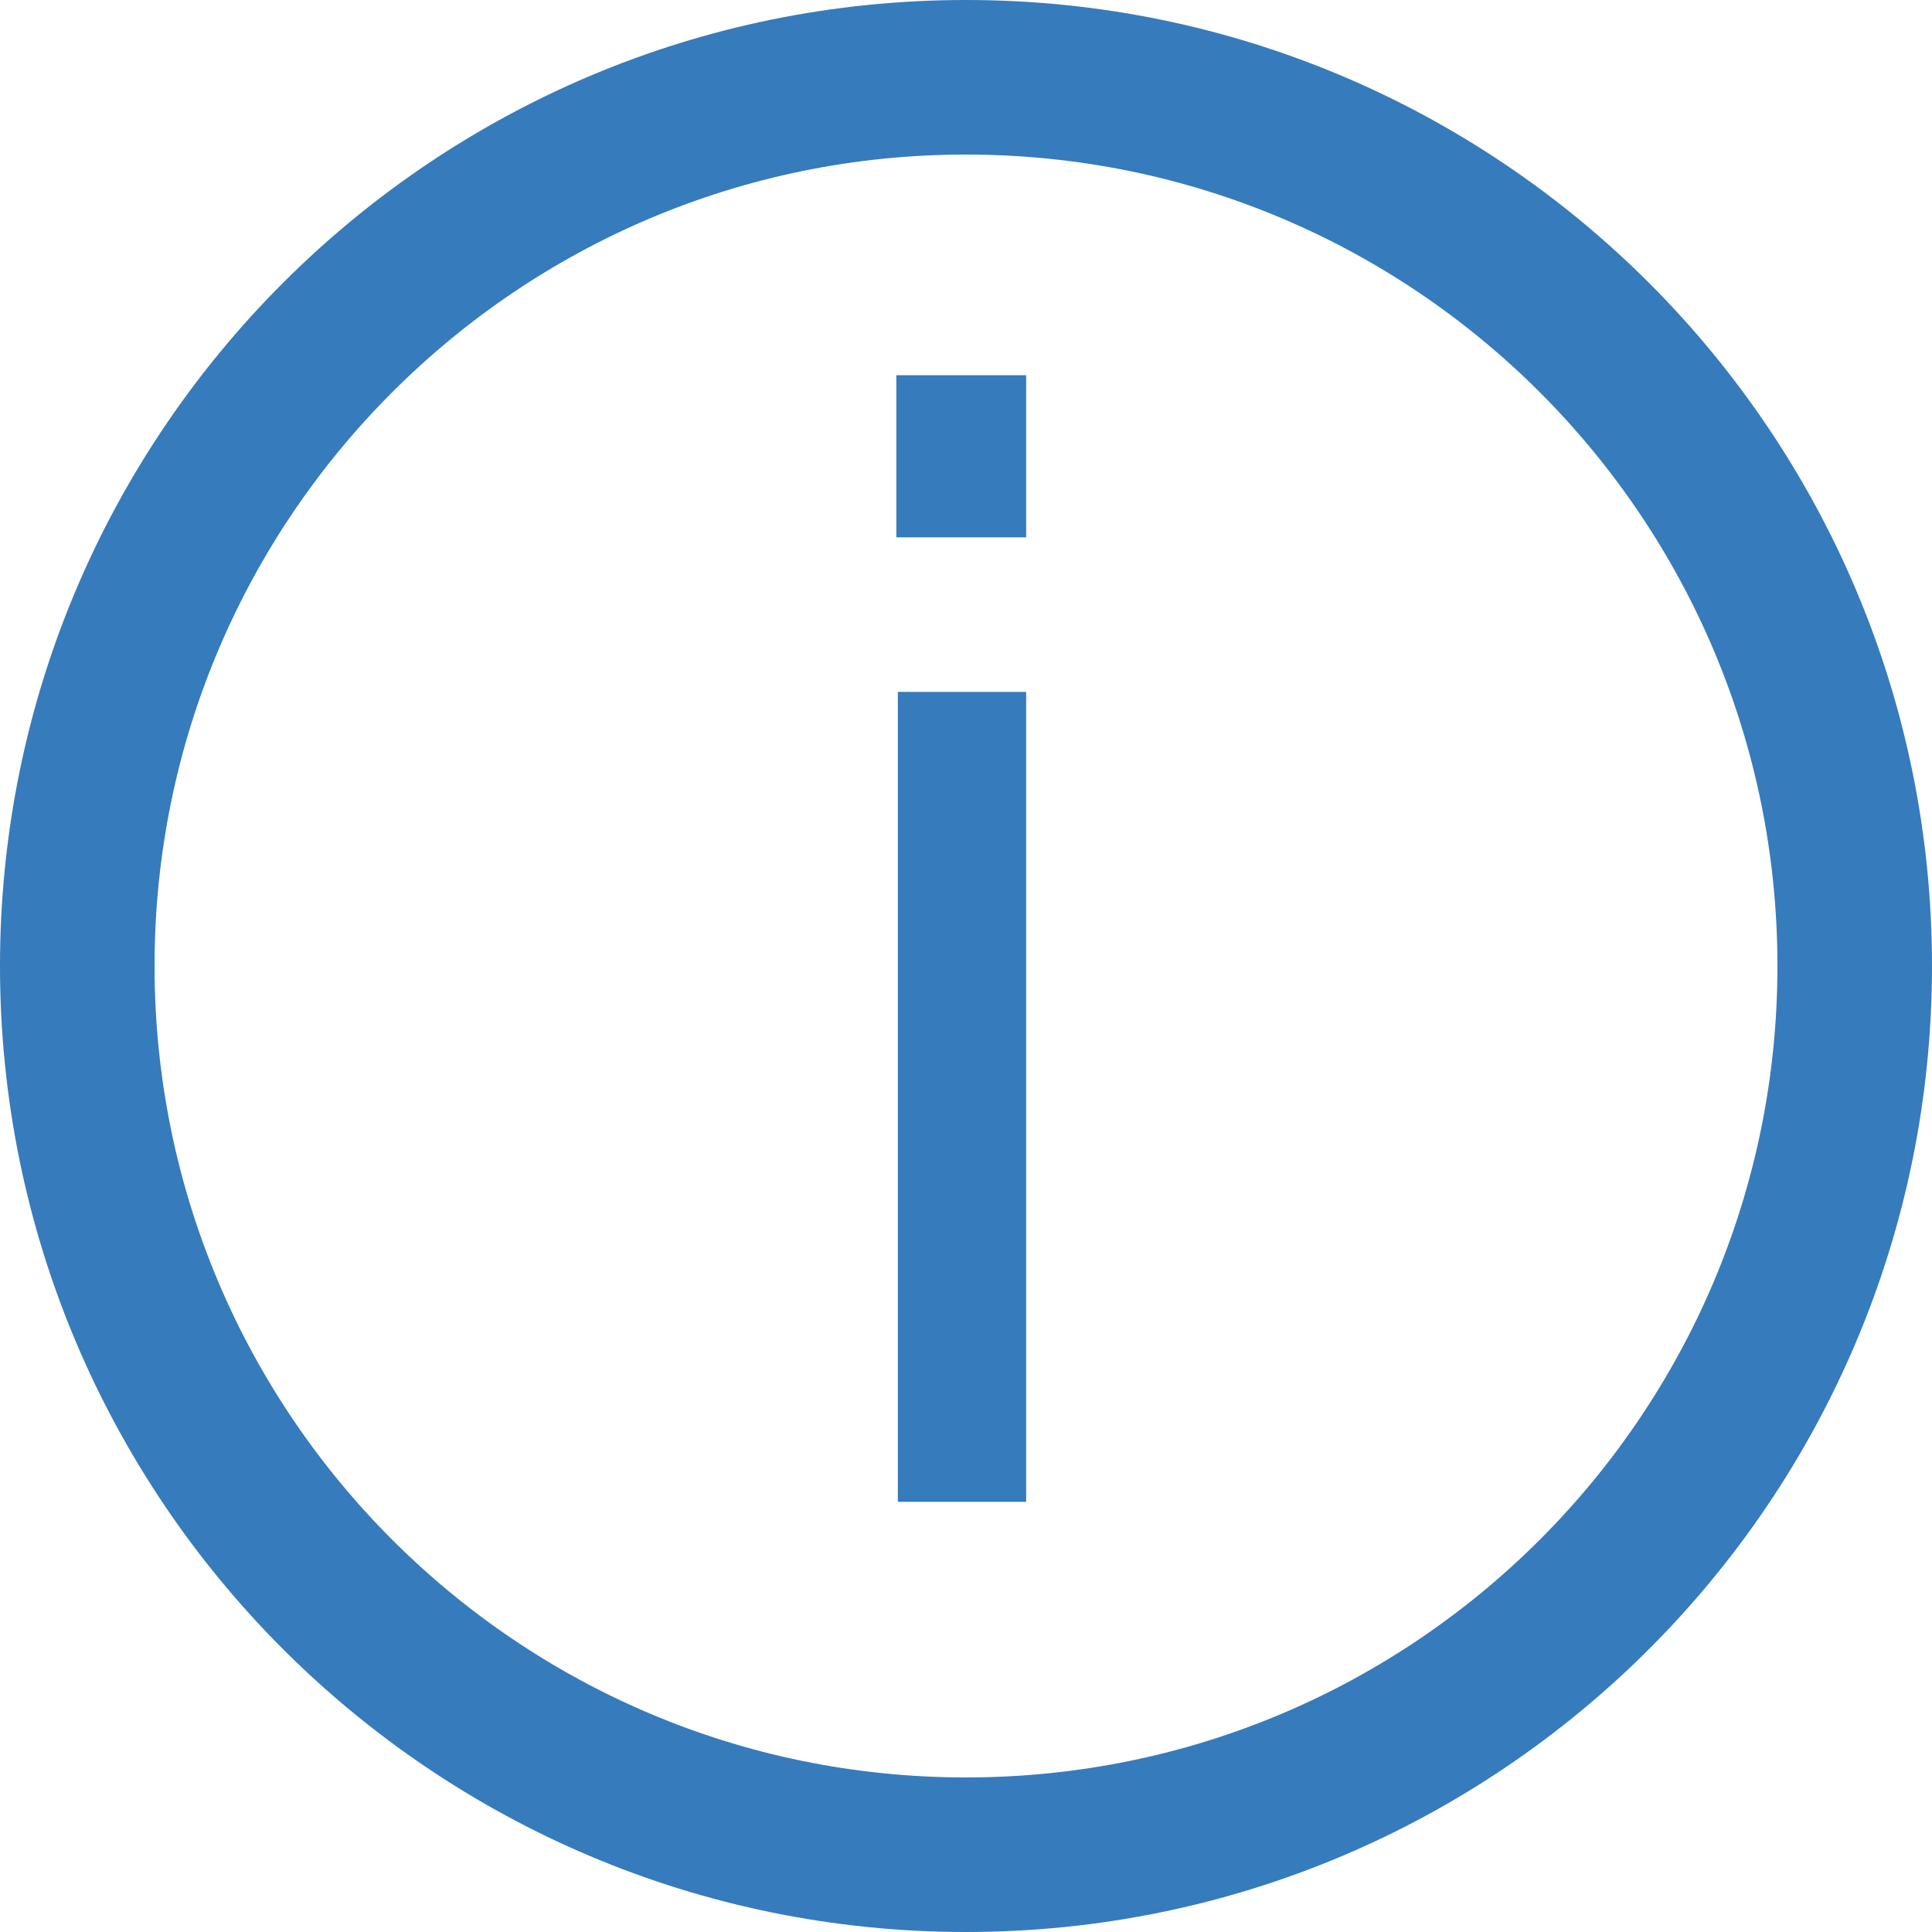
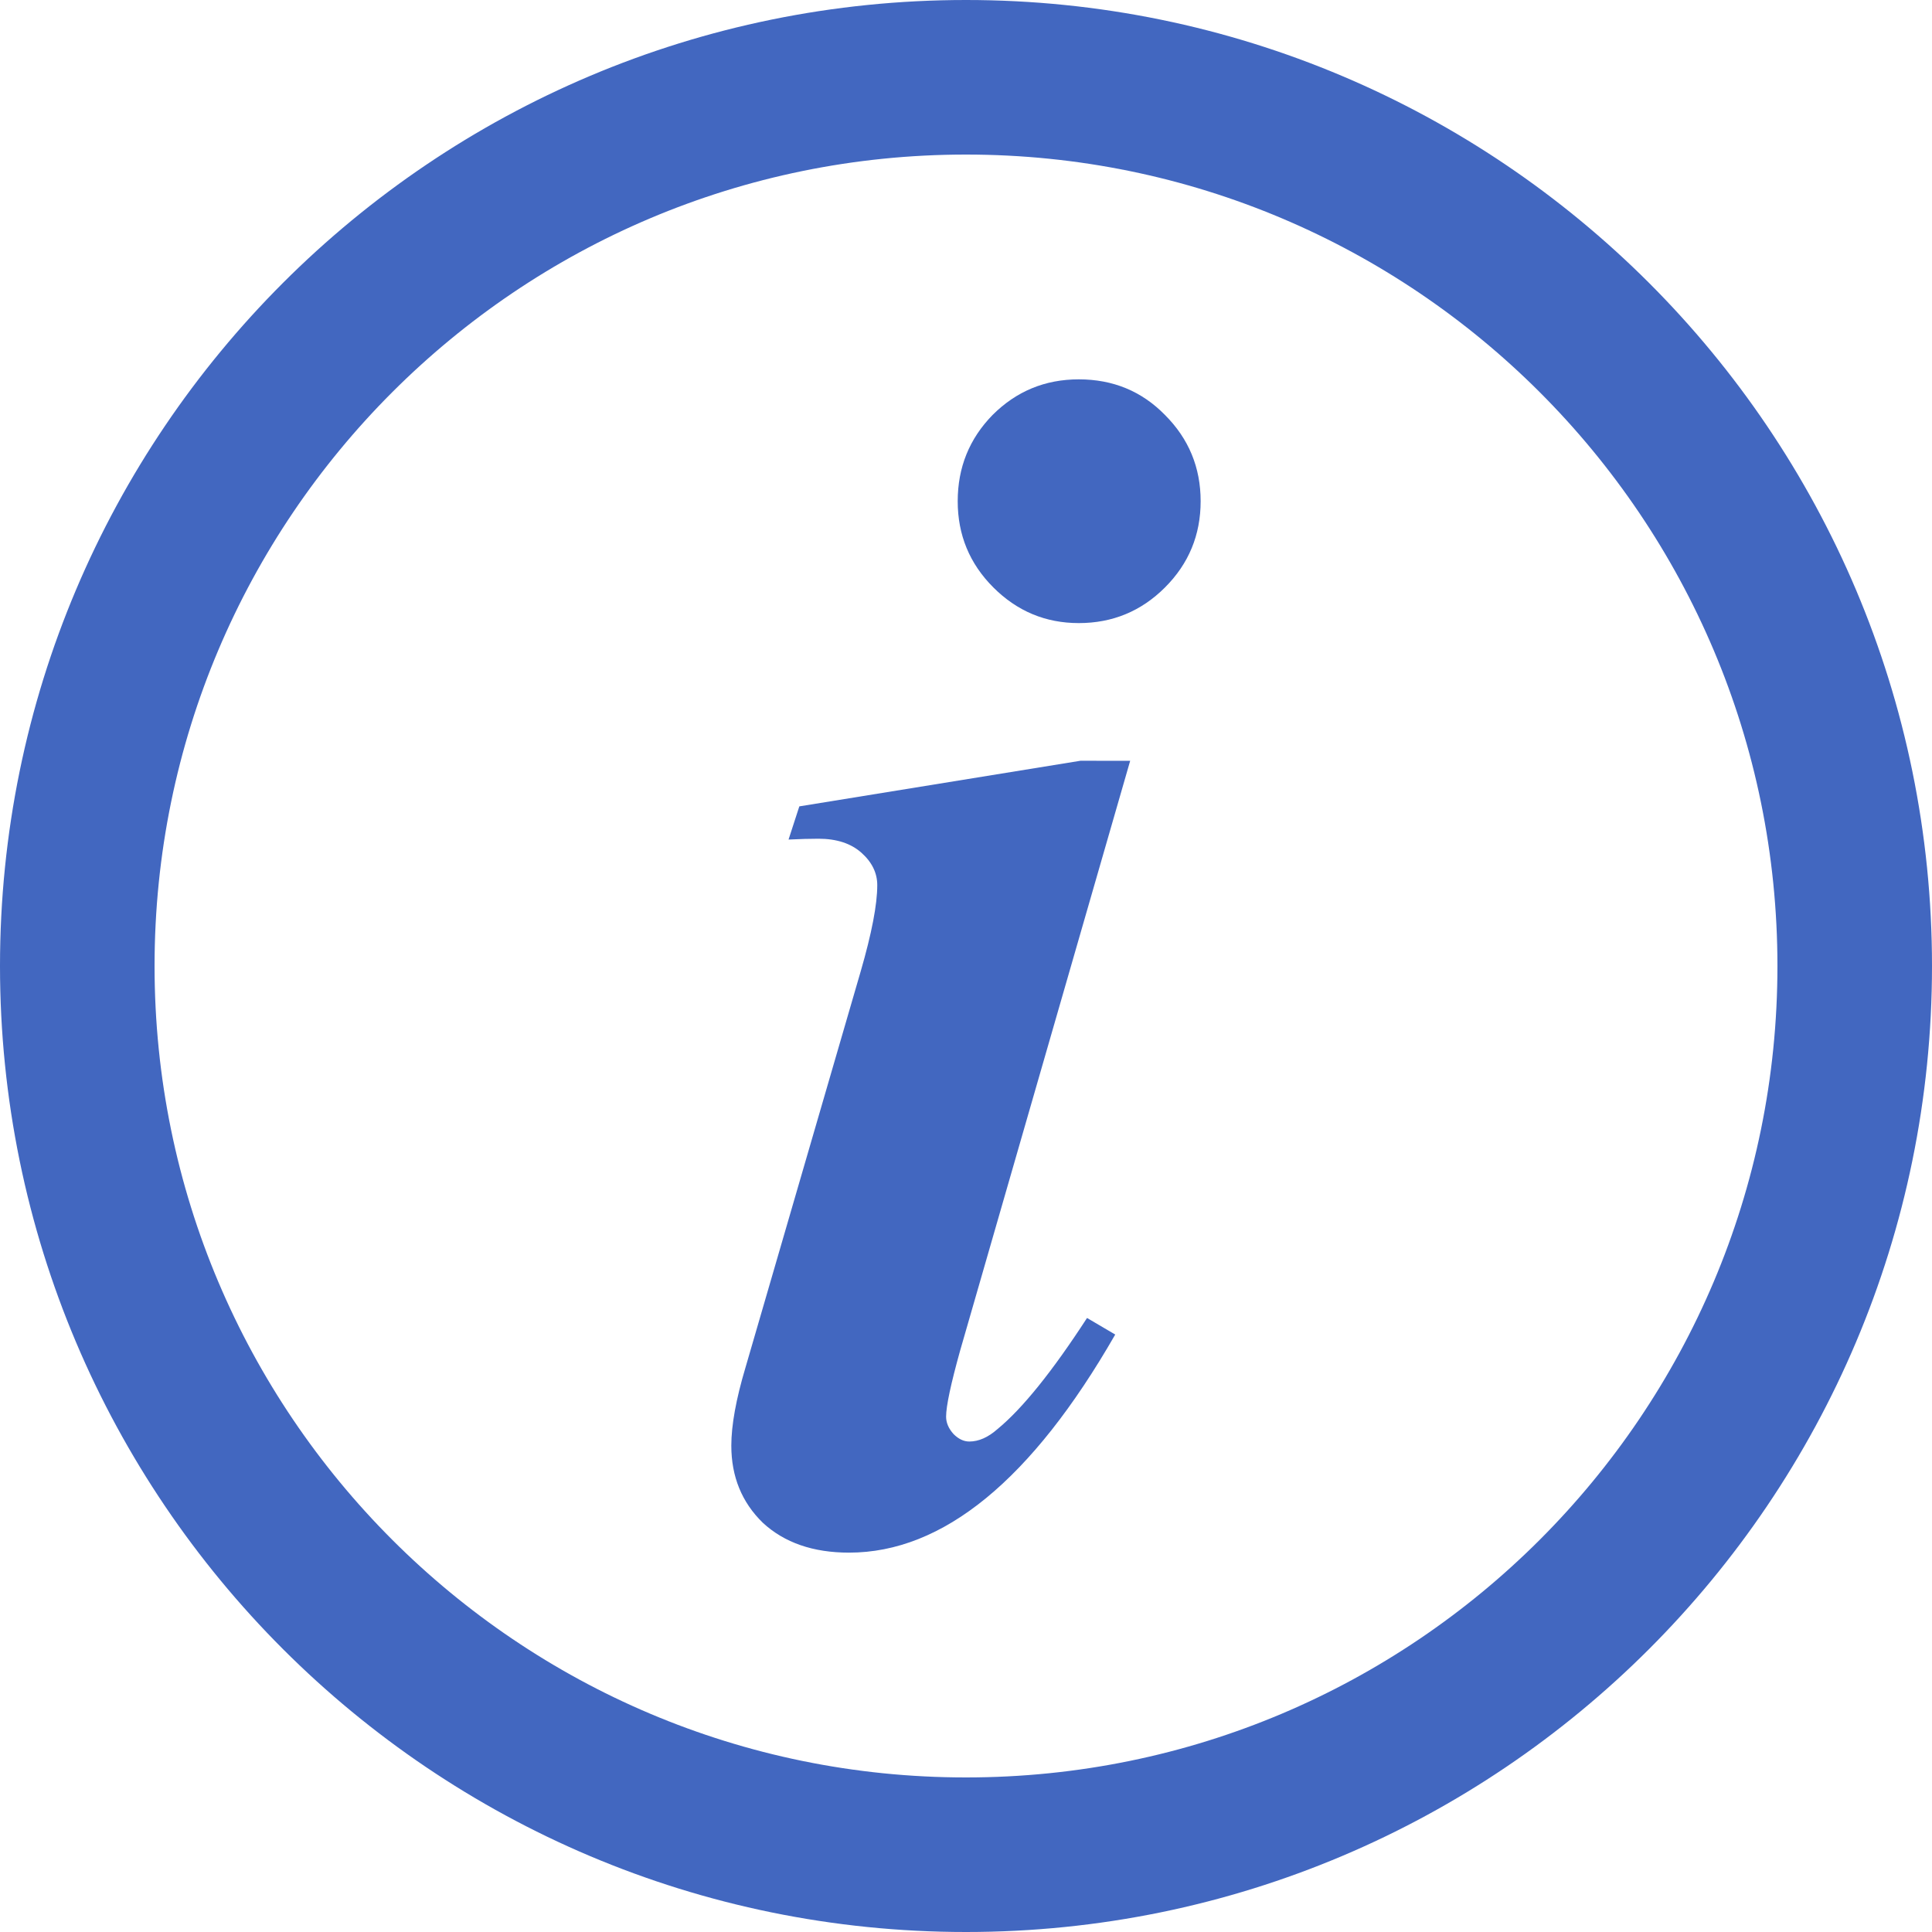
- <svg xmlns="http://www.w3.org/2000/svg" width="100" height="100">
+ <svg xmlns="http://www.w3.org/2000/svg" version="1.1" viewBox="0 0 100 100">
  <g>
-     <rect fill="#ffffff" id="canvas_background" height="102" width="102" y="-1" x="-1" />
-     <g display="none" overflow="visible" y="0" x="0" height="100%" width="100%" id="canvasGrid">
-       <rect fill="url(#gridpattern)" stroke-width="0" y="0" x="0" height="100%" width="100%" />
+     <rect id="canvas_background" x="-1" y="-1" width="102" height="102" fill="#ffffff" />
+     <g id="canvasGrid" x="0" y="0" width="100%" height="100%" display="none" overflow="visible">
+       <rect width="100%" height="100%" fill="url(#gridpattern)" stroke-width="0" />
    </g>
  </g>
  <g>
-     <ellipse ry="46" rx="46" id="svg_1" cy="50" cx="50" stroke-width="8" stroke="#367bbc" fill="#fff" />
-     <text xml:space="preserve" text-anchor="start" font-family="Helvetica, Arial, sans-serif" font-size="80" id="svg_7" y="77.733" x="41.113" stroke-width="0" stroke="#000000" fill="#367bbc">i</text>
+     <ellipse cx="50" cy="50" rx="46" ry="46" fill="#fff" stroke="#367bbc" stroke-width="8" style="stroke:#4267c0" />
+     <g style="fill:#4267c0;font-variant-caps:normal;font-variant-east-asian:normal;font-variant-ligatures:normal;font-variant-numeric:normal;stroke-width:0" aria-label="i">
+       <path d="m55.837 19.635q2.661 0 4.463 1.845 1.845 1.845 1.845 4.463 0 2.618-1.845 4.463t-4.463 1.845q-2.575 0-4.421-1.845t-1.845-4.463q0-2.618 1.803-4.463 1.845-1.845 4.463-1.845zm2.661 19.743-8.798 30.515q-0.73 2.618-0.73 3.433 0 0.472 0.386 0.901 0.386 0.386 0.815 0.386 0.73 0 1.459-0.644 1.931-1.588 4.635-5.751l1.459 0.858q-6.481 11.288-13.777 11.288-2.79 0-4.463-1.545-1.631-1.588-1.631-3.991 0-1.588 0.73-4.034l5.966-20.515q0.858-2.961 0.858-4.463 0-0.944-0.815-1.674t-2.232-0.73q-0.644 0-1.545 0.043l0.558-1.717 14.549-2.361z" style="fill:#4267c0;font-variant-caps:normal;font-variant-east-asian:normal;font-variant-ligatures:normal;font-variant-numeric:normal;stroke-width:0" />
+     </g>
  </g>
</svg>
